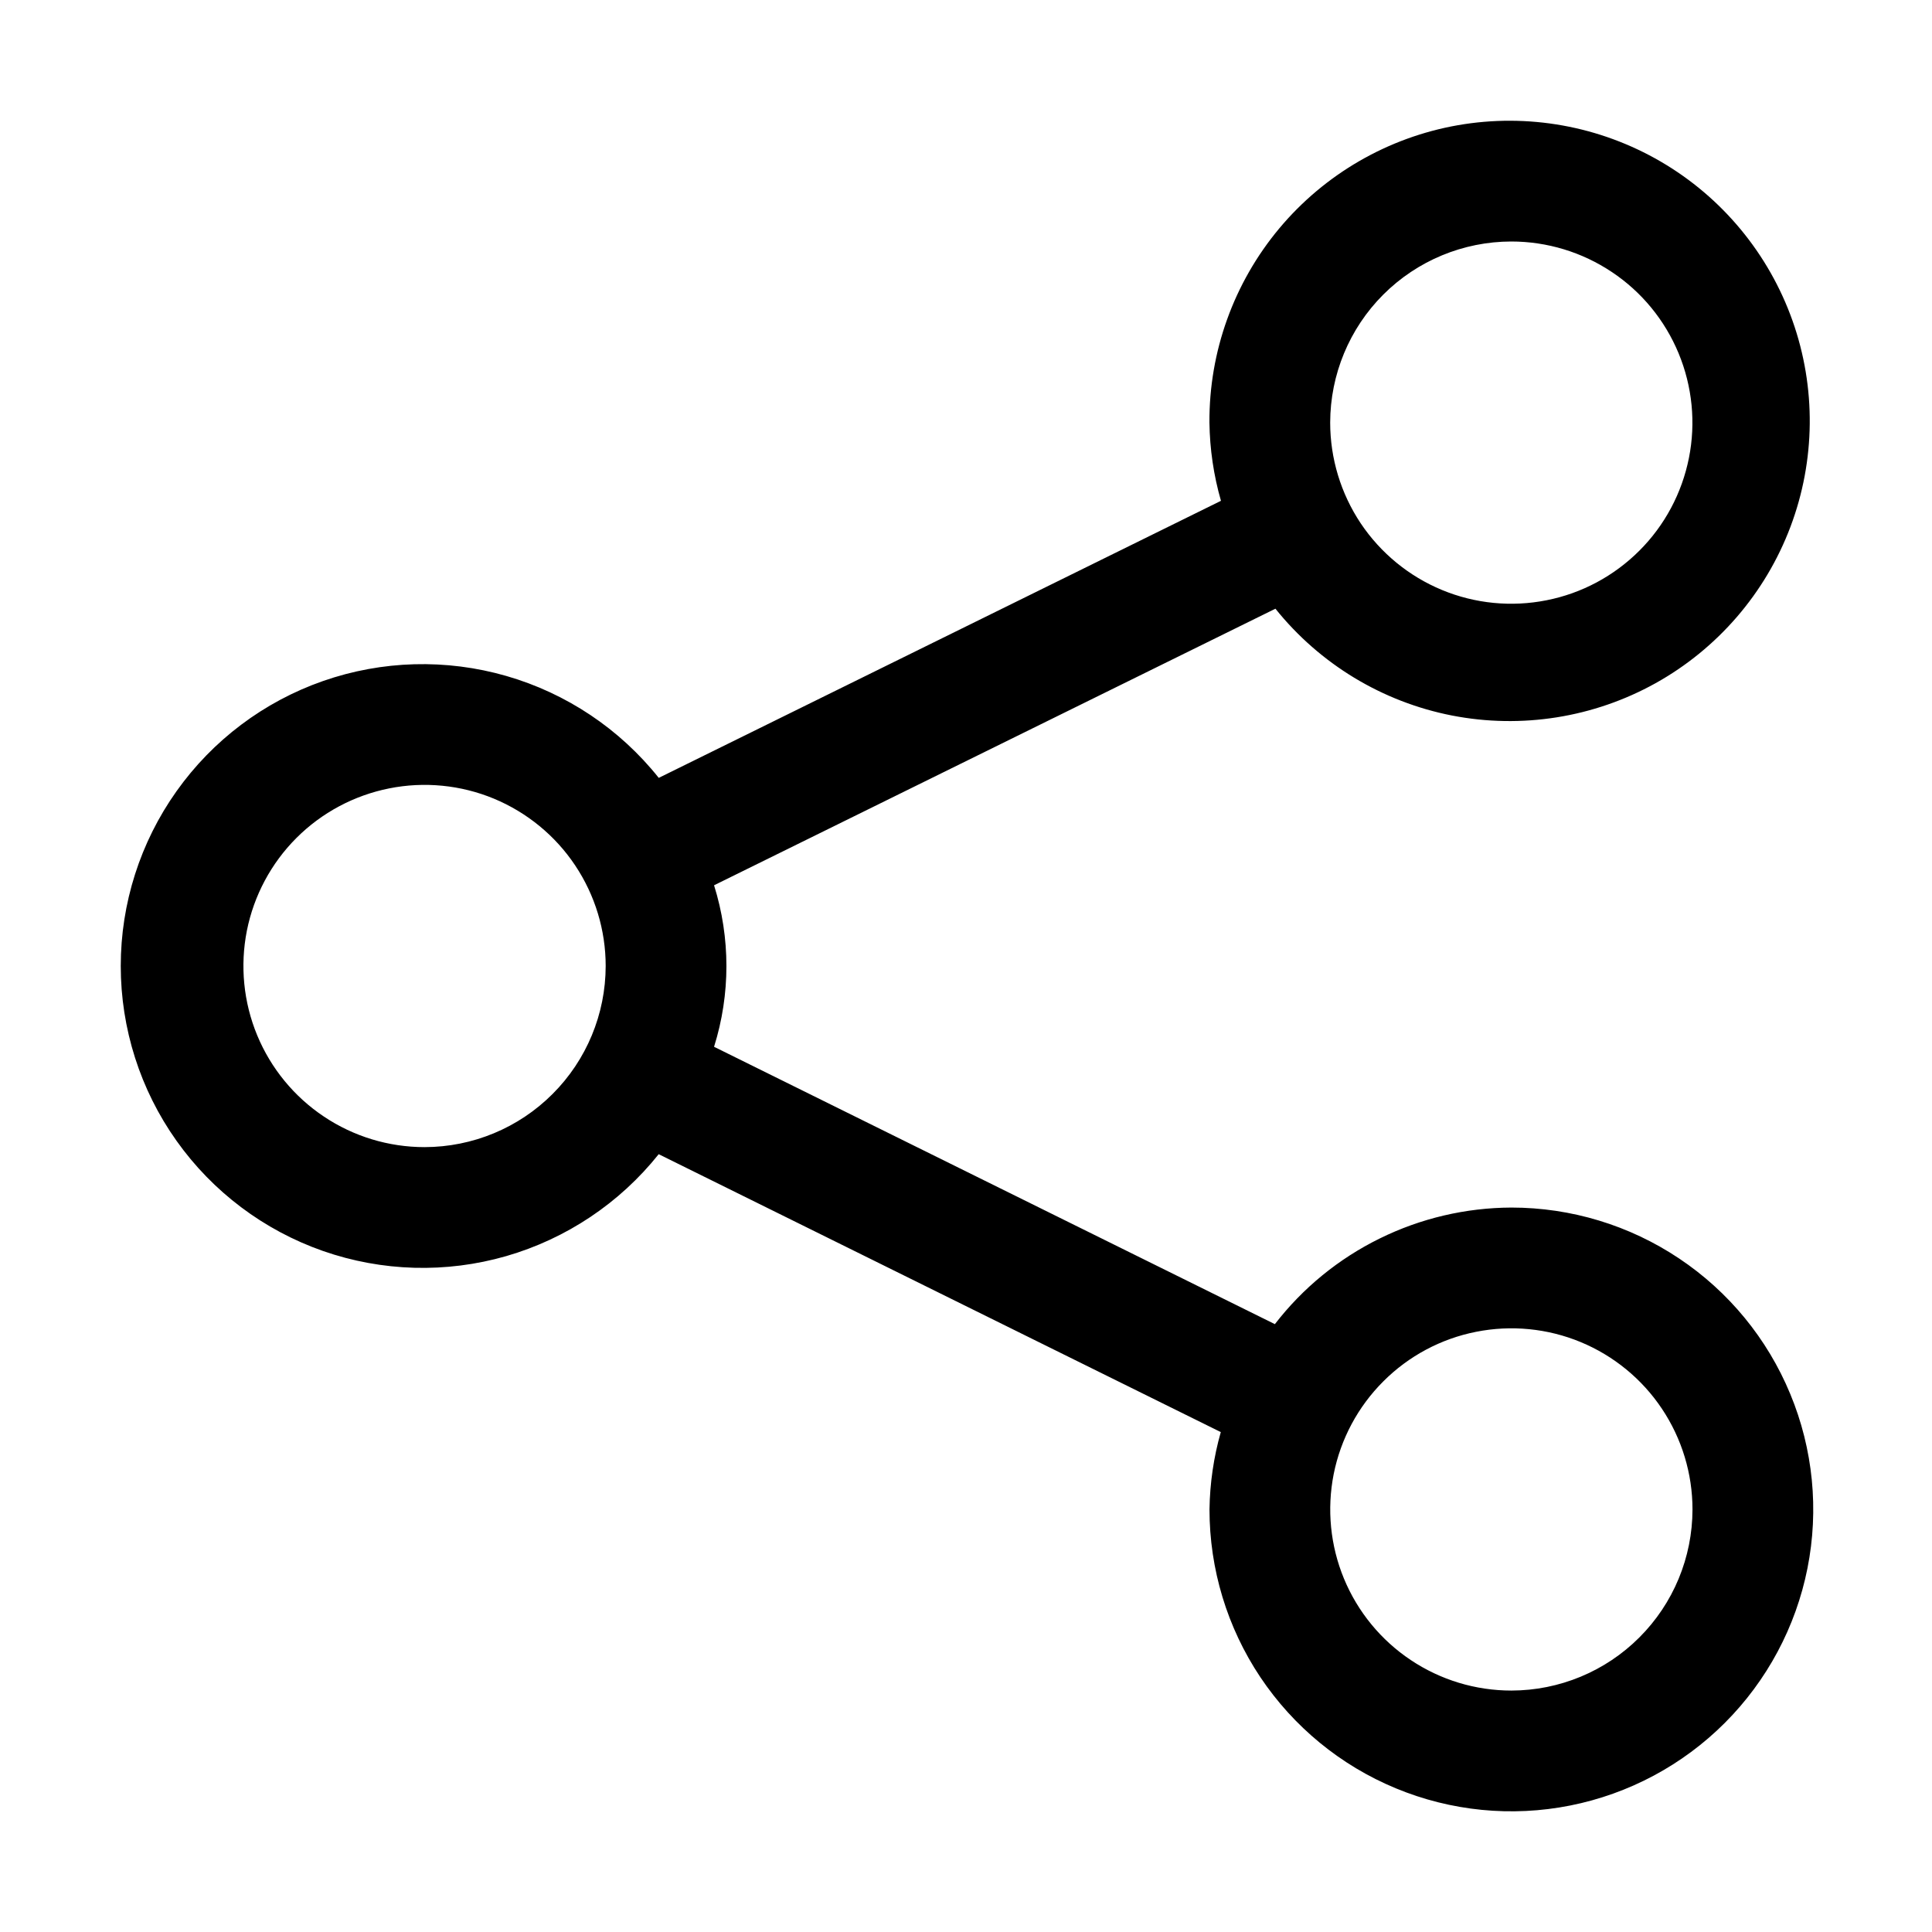
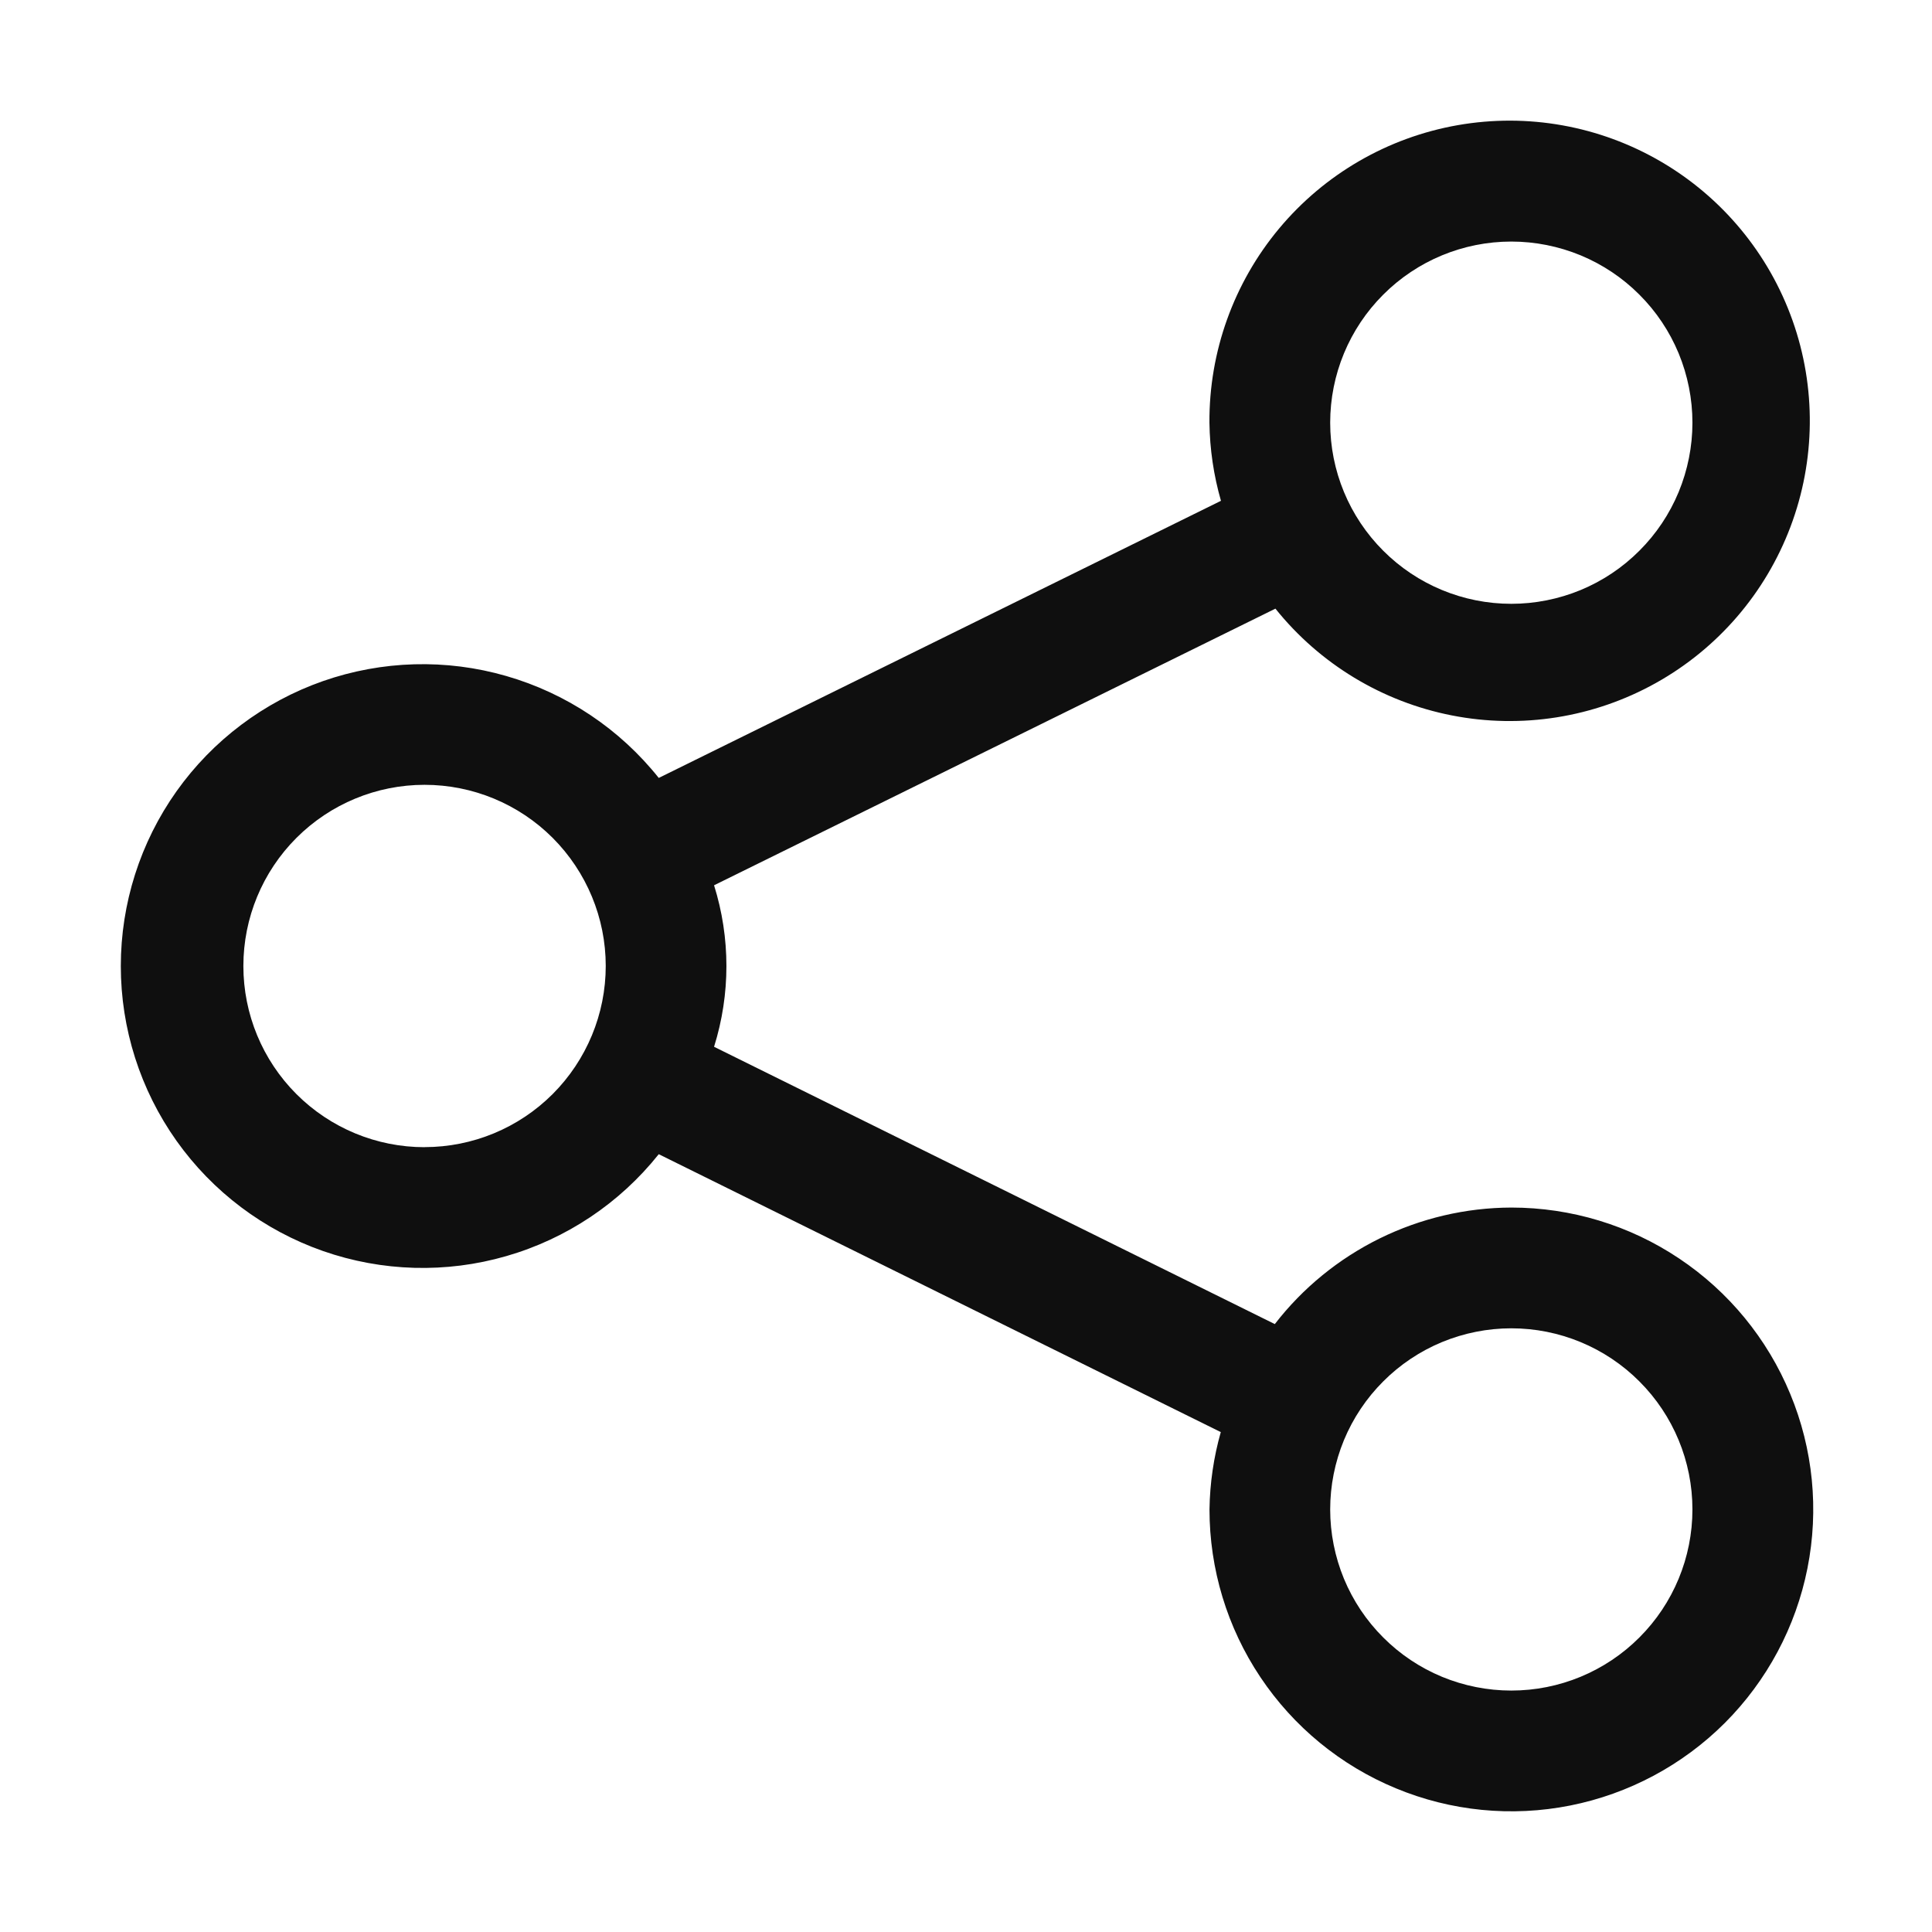
<svg xmlns="http://www.w3.org/2000/svg" width="32" height="32" viewBox="0 0 32 32" fill="none">
-   <path d="M25.033 20.001C24.276 20.004 23.53 20.179 22.851 20.514C22.172 20.848 21.578 21.333 21.116 21.932L11.827 17.338C12.1 16.468 12.1 15.534 11.827 14.663L21.125 10.082C21.86 10.998 22.895 11.625 24.048 11.851C25.201 12.076 26.397 11.886 27.423 11.315C28.449 10.743 29.24 9.826 29.655 8.727C30.07 7.628 30.082 6.417 29.689 5.31C29.296 4.203 28.524 3.27 27.51 2.678C26.495 2.086 25.303 1.872 24.146 2.074C22.989 2.277 21.941 2.883 21.188 3.784C20.435 4.686 20.025 5.825 20.032 7C20.038 7.438 20.102 7.874 20.223 8.295L10.911 12.884C10.265 12.073 9.382 11.483 8.386 11.196C7.39 10.909 6.329 10.938 5.35 11.28C4.371 11.622 3.523 12.26 2.923 13.106C2.323 13.951 2 14.963 2 15.999C2 17.036 2.322 18.048 2.922 18.893C3.522 19.739 4.37 20.377 5.349 20.72C6.328 21.062 7.389 21.092 8.385 20.805C9.381 20.517 10.264 19.927 10.91 19.117L20.22 23.72C20.102 24.137 20.039 24.568 20.033 25.001C20.033 25.99 20.326 26.957 20.875 27.779C21.425 28.601 22.206 29.242 23.119 29.62C24.033 29.999 25.038 30.098 26.008 29.905C26.978 29.712 27.869 29.236 28.568 28.537C29.268 27.837 29.744 26.946 29.937 25.977C30.13 25.007 30.031 24.001 29.652 23.088C29.274 22.174 28.633 21.393 27.811 20.844C26.988 20.294 26.022 20.001 25.033 20.001ZM25.032 4C25.625 4 26.205 4.176 26.698 4.506C27.192 4.835 27.576 5.304 27.803 5.852C28.03 6.4 28.09 7.003 27.974 7.585C27.858 8.167 27.573 8.702 27.153 9.121C26.733 9.541 26.199 9.827 25.617 9.942C25.035 10.058 24.432 9.999 23.884 9.772C23.336 9.545 22.867 9.16 22.537 8.667C22.208 8.173 22.032 7.593 22.032 7C22.033 6.205 22.349 5.442 22.911 4.88C23.474 4.317 24.236 4.001 25.032 4ZM7.032 19C6.438 19 5.858 18.824 5.365 18.494C4.872 18.165 4.487 17.696 4.26 17.148C4.033 16.6 3.974 15.997 4.089 15.415C4.205 14.833 4.491 14.298 4.91 13.879C5.33 13.459 5.865 13.174 6.447 13.058C7.028 12.942 7.632 13.001 8.18 13.228C8.728 13.456 9.197 13.84 9.526 14.333C9.856 14.827 10.032 15.407 10.032 16C10.031 16.796 9.715 17.558 9.152 18.12C8.59 18.683 7.827 18.999 7.032 19ZM25.033 28.001C24.439 28.001 23.859 27.825 23.366 27.495C22.873 27.166 22.488 26.697 22.261 26.149C22.034 25.601 21.975 24.998 22.09 24.416C22.206 23.834 22.492 23.299 22.912 22.88C23.331 22.46 23.866 22.174 24.448 22.059C25.029 21.943 25.633 22.002 26.181 22.229C26.729 22.456 27.198 22.841 27.527 23.334C27.857 23.828 28.033 24.408 28.033 25.001C28.032 25.797 27.716 26.559 27.153 27.121C26.591 27.684 25.828 28 25.033 28.001Z" fill="black" />
+   <path d="M25.033 20.001C24.276 20.003 23.53 20.179 22.851 20.513C22.172 20.848 21.578 21.332 21.115 21.931L11.827 17.338C12.1 16.467 12.1 15.534 11.827 14.663L21.125 10.081C21.86 10.998 22.896 11.624 24.049 11.85C25.202 12.076 26.398 11.886 27.424 11.314C28.451 10.742 29.241 9.825 29.656 8.725C30.071 7.626 30.083 6.415 29.69 5.308C29.297 4.2 28.524 3.268 27.509 2.676C26.494 2.084 25.303 1.87 24.145 2.073C22.988 2.276 21.94 2.882 21.187 3.784C20.434 4.686 20.025 5.826 20.032 7.001C20.038 7.438 20.102 7.874 20.223 8.295L10.911 12.885C10.265 12.074 9.382 11.484 8.386 11.197C7.39 10.909 6.329 10.939 5.35 11.281C4.371 11.624 3.523 12.262 2.923 13.107C2.323 13.953 2.001 14.964 2.001 16.001C2.001 17.038 2.323 18.049 2.923 18.895C3.523 19.74 4.371 20.378 5.35 20.721C6.329 21.063 7.39 21.093 8.386 20.805C9.382 20.518 10.265 19.928 10.911 19.117L20.22 23.72C20.102 24.137 20.039 24.568 20.033 25.001C20.033 25.99 20.326 26.957 20.876 27.779C21.425 28.601 22.206 29.242 23.12 29.62C24.033 29.999 25.038 30.098 26.008 29.905C26.978 29.712 27.869 29.236 28.569 28.537C29.268 27.837 29.744 26.946 29.937 25.976C30.13 25.006 30.031 24.001 29.652 23.088C29.274 22.174 28.633 21.393 27.811 20.844C26.989 20.294 26.022 20.001 25.033 20.001V20.001ZM25.032 4.001C25.426 4.001 25.816 4.079 26.18 4.229C26.544 4.38 26.875 4.601 27.153 4.88C27.432 5.158 27.653 5.489 27.804 5.853C27.954 6.217 28.032 6.607 28.032 7.001C28.032 7.395 27.954 7.785 27.804 8.149C27.653 8.513 27.432 8.844 27.153 9.122C26.875 9.401 26.544 9.622 26.18 9.773C25.816 9.923 25.426 10.001 25.032 10.001C24.236 10.001 23.473 9.685 22.911 9.122C22.348 8.56 22.032 7.797 22.032 7.001C22.032 6.205 22.348 5.442 22.911 4.88C23.473 4.317 24.236 4.001 25.032 4.001V4.001ZM7.032 19.001C6.236 19.001 5.473 18.685 4.91 18.122C4.347 17.559 4.031 16.796 4.031 16C4.031 15.204 4.347 14.441 4.91 13.878C5.473 13.315 6.236 12.999 7.032 12.999C7.828 12.999 8.591 13.315 9.154 13.878C9.716 14.441 10.033 15.204 10.033 15.999C10.033 16.795 9.716 17.558 9.154 18.121C8.591 18.684 7.828 19 7.032 19V19.001ZM25.032 28.001C24.638 28.001 24.248 27.923 23.884 27.773C23.52 27.622 23.189 27.401 22.911 27.122C22.632 26.844 22.411 26.513 22.26 26.149C22.11 25.785 22.032 25.395 22.032 25.001C22.032 24.607 22.11 24.217 22.26 23.853C22.411 23.489 22.632 23.158 22.911 22.88C23.189 22.601 23.52 22.38 23.884 22.229C24.248 22.079 24.638 22.001 25.032 22.001C25.828 22.001 26.591 22.317 27.153 22.88C27.716 23.442 28.032 24.205 28.032 25.001C28.032 25.797 27.716 26.56 27.153 27.122C26.591 27.685 25.828 28.001 25.032 28.001V28.001Z" fill="#0F0F0F" />
</svg>
